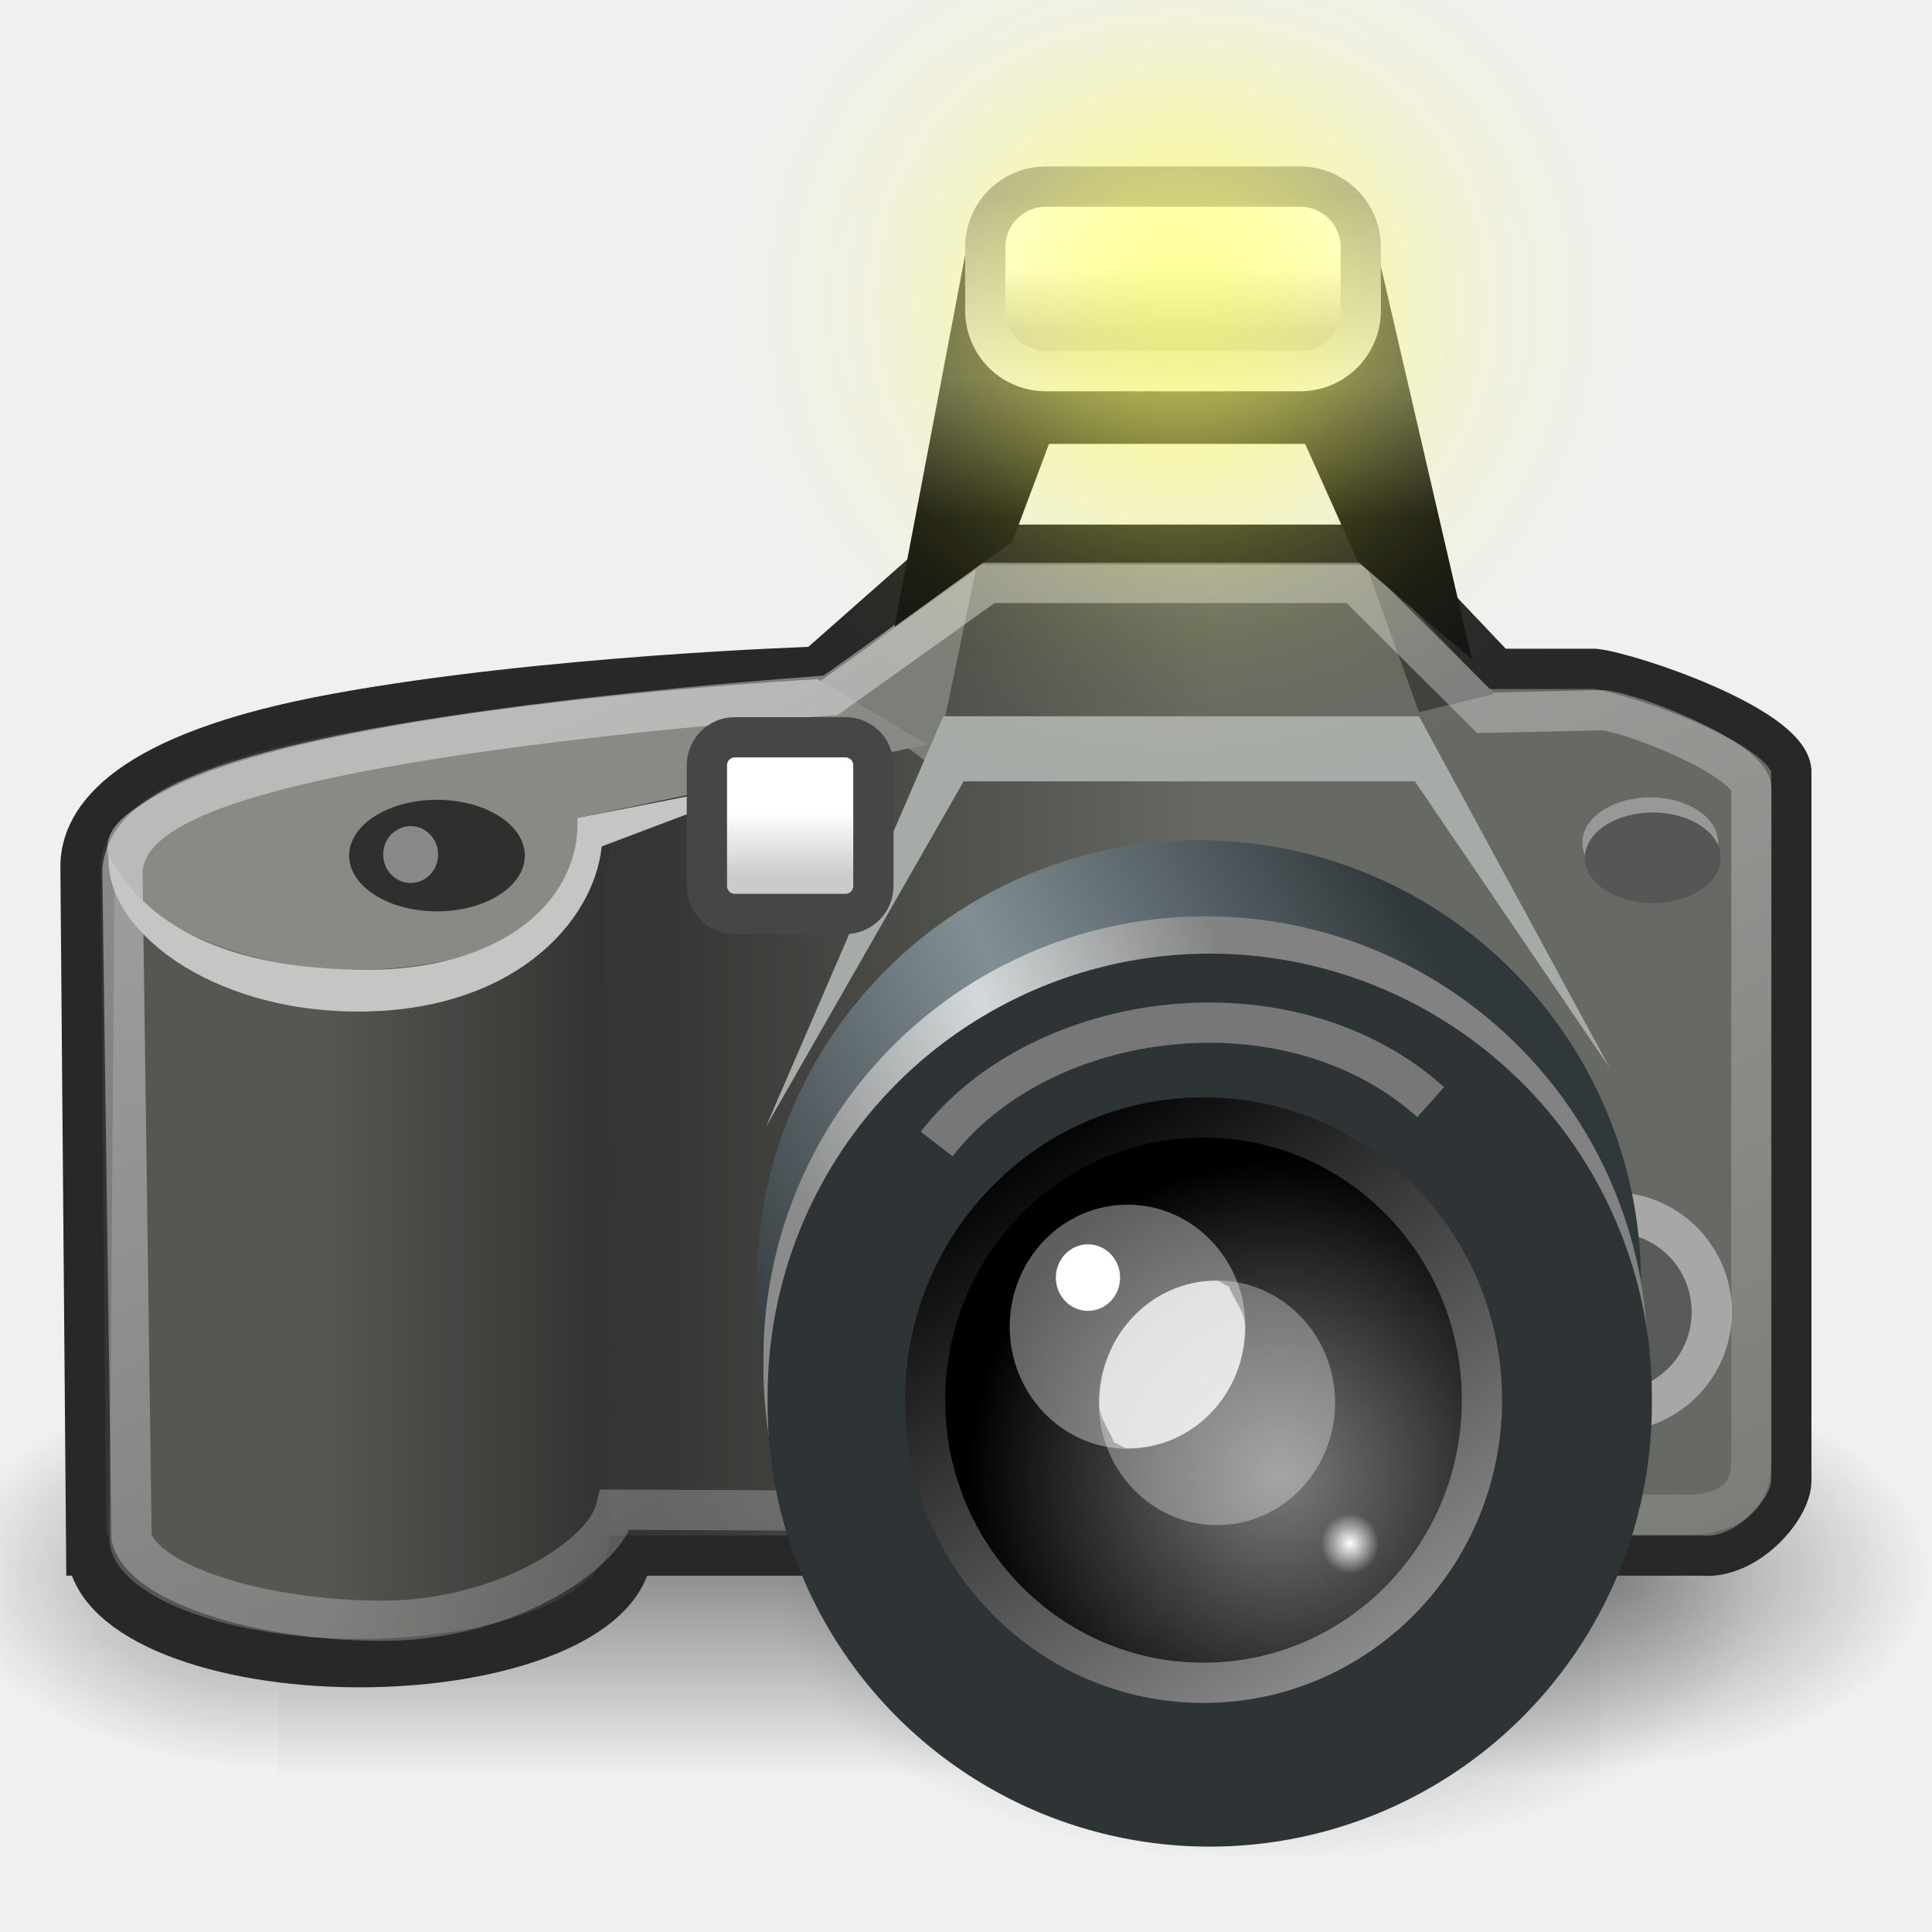
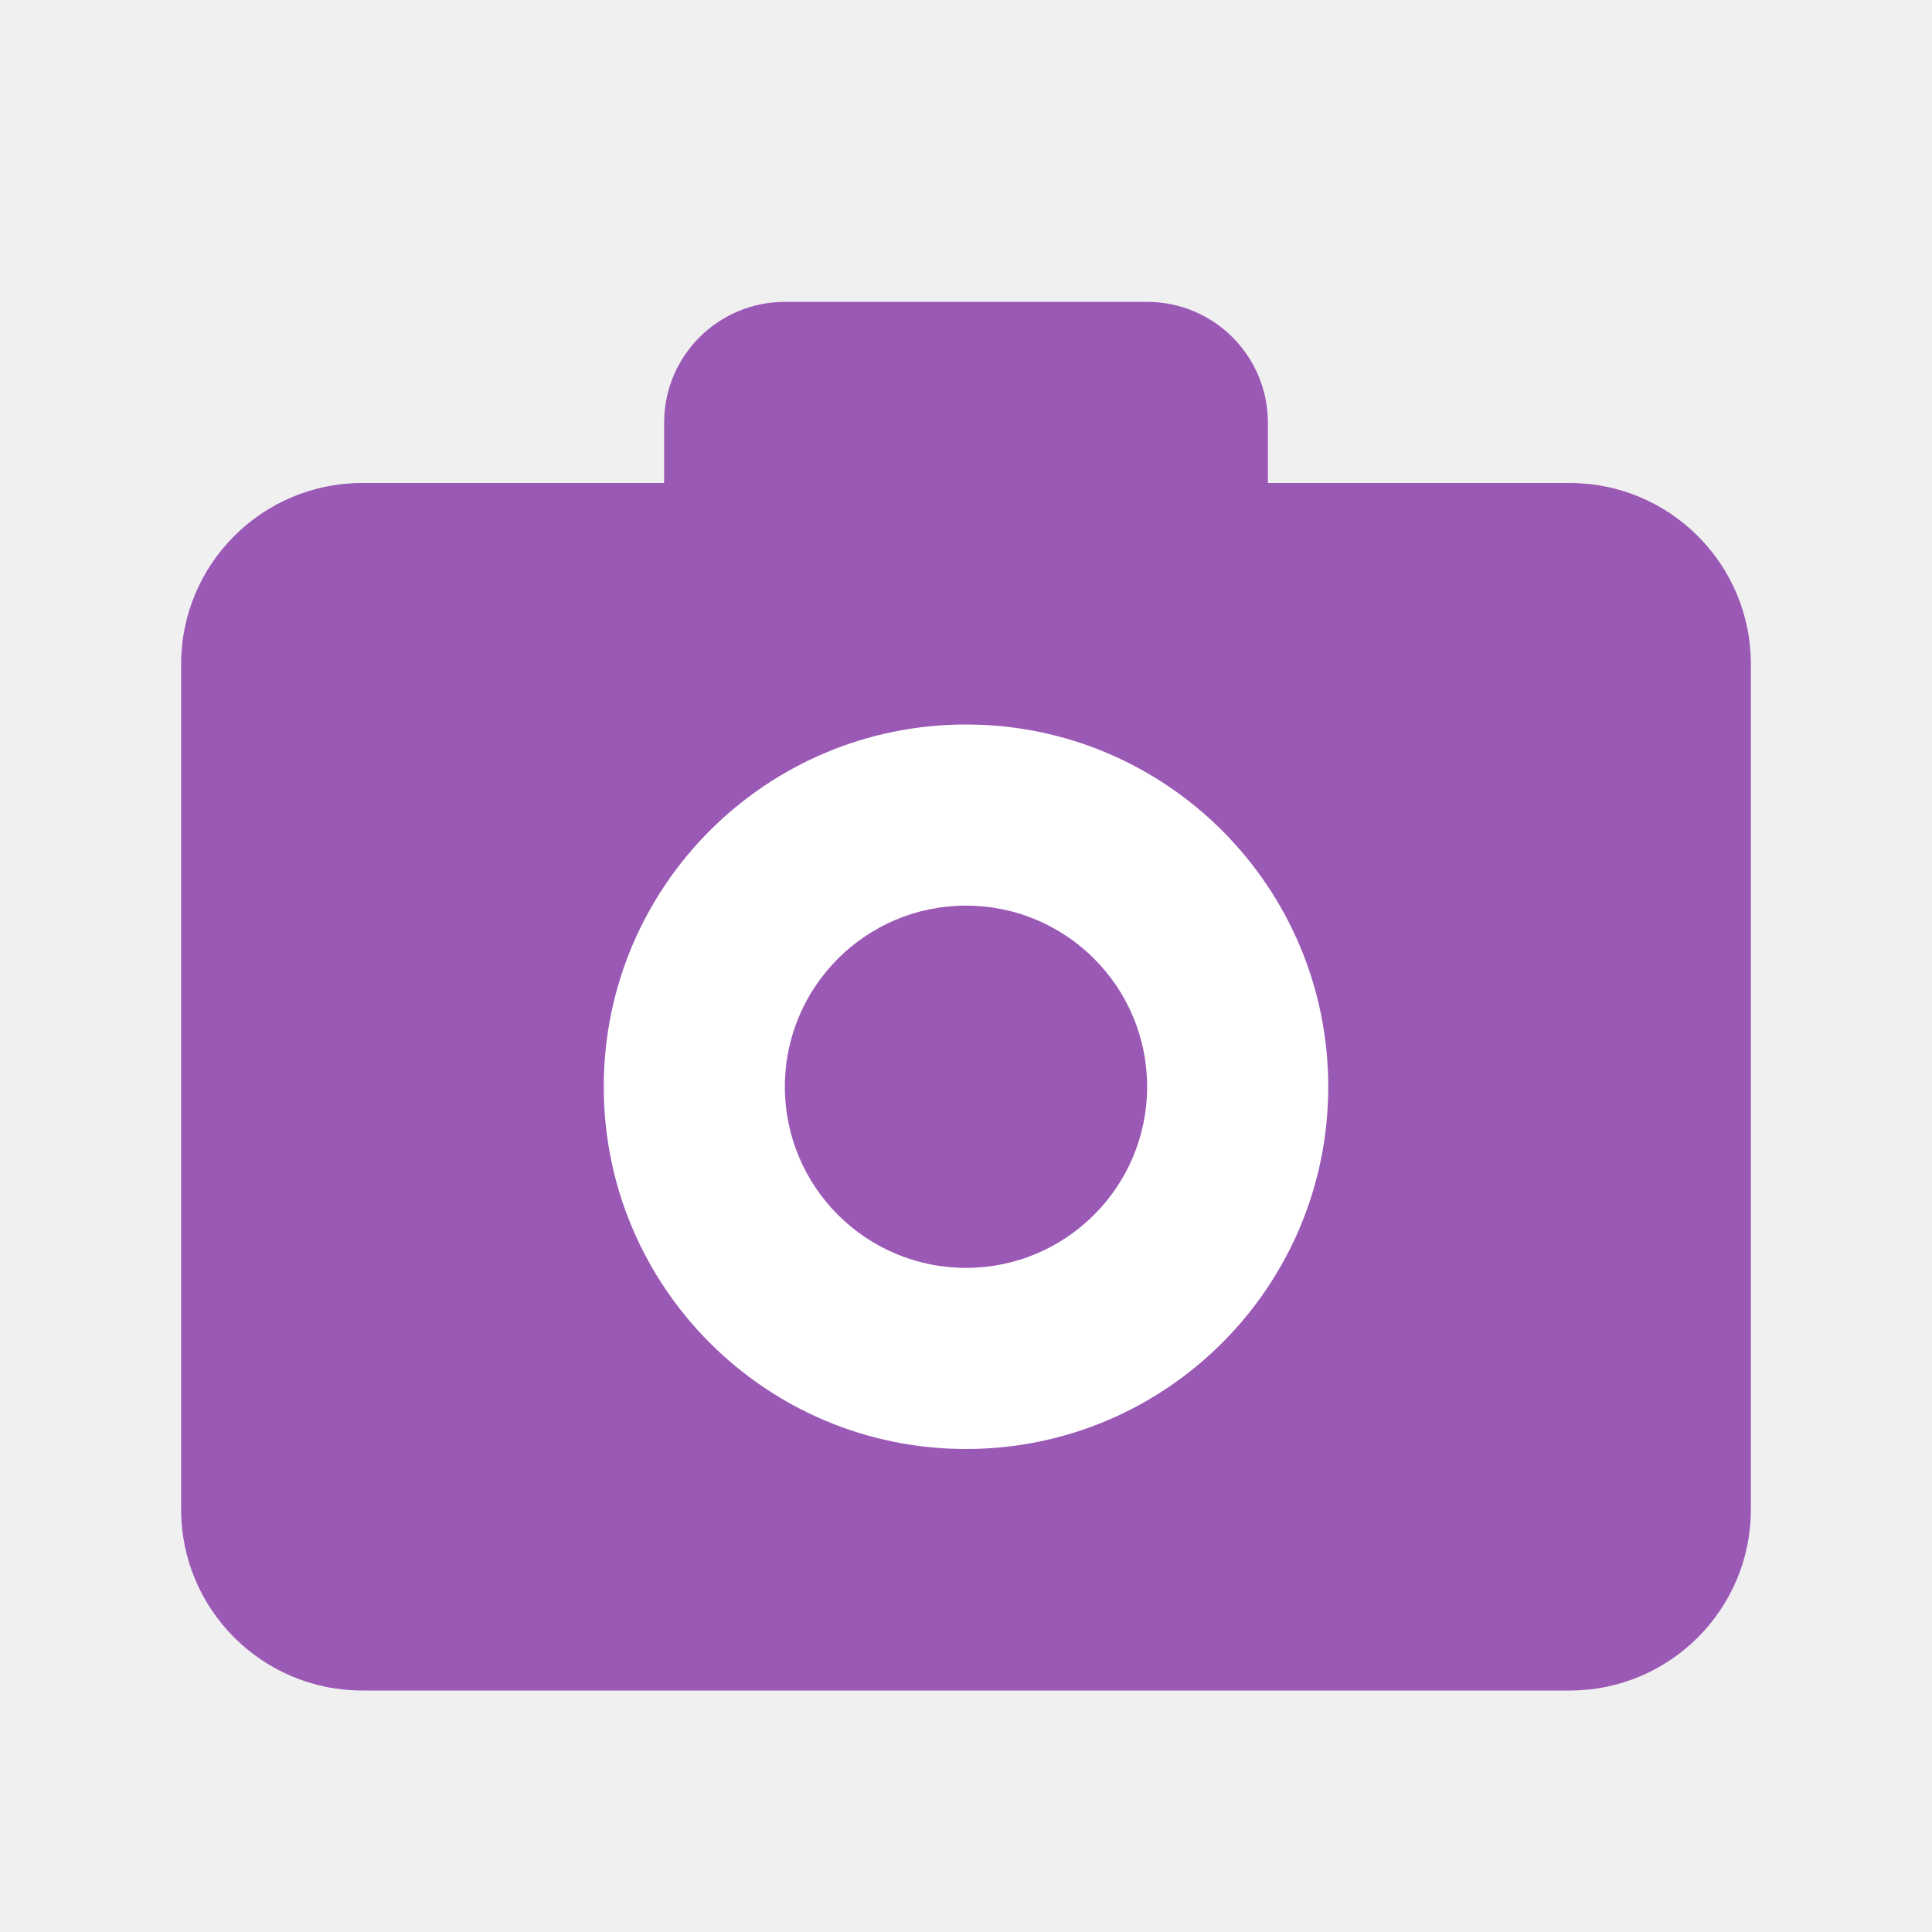
- <svg xmlns="http://www.w3.org/2000/svg" xmlns:xlink="http://www.w3.org/1999/xlink" id="svg7631" height="48px" width="48px" version="1.1">
-   <defs id="defs3">
-     <linearGradient id="linearGradient3852">
-       <stop style="stop-color:#ffff80;stop-opacity:1;" offset="0" id="stop3854" />
-       <stop style="stop-color:#ffff00;stop-opacity:0;" offset="1" id="stop3856" />
-     </linearGradient>
-     <radialGradient xlink:href="#linearGradient5060" id="radialGradient6719" gradientUnits="userSpaceOnUse" gradientTransform="matrix(-2.774389,0,0,1.969706,112.7623,-872.8854)" cx="605.714" cy="486.648" fx="605.714" fy="486.648" r="117.143" />
-     <linearGradient id="linearGradient5060">
-       <stop style="stop-color:black;stop-opacity:1;" offset="0" id="stop5062" />
-       <stop style="stop-color:black;stop-opacity:0;" offset="1" id="stop5064" />
-     </linearGradient>
-     <radialGradient xlink:href="#linearGradient5060" id="radialGradient6717" gradientUnits="userSpaceOnUse" gradientTransform="matrix(2.774389,0,0,1.969706,-1891.633,-872.8854)" cx="605.714" cy="486.648" fx="605.714" fy="486.648" r="117.143" />
-     <linearGradient id="linearGradient5048">
-       <stop style="stop-color:black;stop-opacity:0;" offset="0" id="stop5050" />
-       <stop id="stop5056" offset="0.5" style="stop-color:black;stop-opacity:1;" />
-       <stop style="stop-color:black;stop-opacity:0;" offset="1" id="stop5052" />
-     </linearGradient>
-     <linearGradient xlink:href="#linearGradient5048" id="linearGradient6715" gradientUnits="userSpaceOnUse" gradientTransform="matrix(2.774389,0,0,1.969706,-1892.179,-872.8854)" x1="302.857" y1="366.648" x2="302.857" y2="609.505" />
-     <linearGradient id="linearGradient2818">
-       <stop style="stop-color:#ffffff;stop-opacity:1;" offset="0" id="stop2820" />
-       <stop style="stop-color:#ffffff;stop-opacity:0;" offset="1" id="stop2822" />
-     </linearGradient>
-     <linearGradient id="linearGradient2690">
-       <stop id="stop2692" offset="0" style="stop-color:#ffffff;stop-opacity:1;" />
-       <stop id="stop2694" offset="1" style="stop-color:#ffffff;stop-opacity:0;" />
-     </linearGradient>
-     <linearGradient id="linearGradient2673">
-       <stop id="stop2675" offset="0" style="stop-color:#8b8b8b;stop-opacity:1;" />
-       <stop style="stop-color:#d3d9da;stop-opacity:1;" offset="0.5" id="stop2681" />
-       <stop id="stop2677" offset="1" style="stop-color:#828282;stop-opacity:1;" />
-     </linearGradient>
-     <linearGradient id="linearGradient2656">
-       <stop id="stop2658" offset="0" style="stop-color:#000000;stop-opacity:1;" />
-       <stop id="stop2660" offset="1" style="stop-color:#000000;stop-opacity:0;" />
-     </linearGradient>
-     <linearGradient id="linearGradient2631">
-       <stop id="stop2633" offset="0" style="stop-color:#010101;stop-opacity:1;" />
-       <stop id="stop2635" offset="1" style="stop-color:#959595;stop-opacity:1;" />
-     </linearGradient>
-     <linearGradient id="linearGradient2615">
-       <stop id="stop2617" offset="0" style="stop-color:#363d40;stop-opacity:1;" />
-       <stop style="stop-color:#818f95;stop-opacity:1;" offset="0.5" id="stop2623" />
-       <stop id="stop2619" offset="1" style="stop-color:#31383b;stop-opacity:1;" />
-     </linearGradient>
-     <linearGradient id="linearGradient2304">
-       <stop id="stop2306" offset="0" style="stop-color:#353633;stop-opacity:1;" />
-       <stop id="stop2308" offset="1" style="stop-color:#676964;stop-opacity:1;" />
-     </linearGradient>
-     <linearGradient id="linearGradient2290">
-       <stop id="stop2292" offset="0" style="stop-color:#555753;stop-opacity:1;" />
-       <stop id="stop2294" offset="1" style="stop-color:#313330;stop-opacity:1;" />
-     </linearGradient>
-     <linearGradient id="linearGradient2268">
-       <stop id="stop2270" offset="0" style="stop-color:#555753;stop-opacity:1;" />
-       <stop id="stop2272" offset="1" style="stop-opacity:1;stop-color:#141514" />
-     </linearGradient>
-     <linearGradient id="linearGradient2230">
-       <stop style="stop-color:#eeeeee;stop-opacity:1;" offset="0" id="stop2232" />
-       <stop style="stop-color:#a2a2a2;stop-opacity:1;" offset="1" id="stop2234" />
-     </linearGradient>
-     <linearGradient id="linearGradient3301">
-       <stop id="stop3303" offset="0" style="stop-color:#ffffff;stop-opacity:1;" />
-       <stop id="stop3305" offset="1" style="stop-color:#cbcbcb;stop-opacity:1;" />
-     </linearGradient>
-     <linearGradient id="linearGradient2591">
-       <stop style="stop-color:#7a7a7a;stop-opacity:1;" offset="0" id="stop2593" />
-       <stop style="stop-color:#000000;stop-opacity:1;" offset="1" id="stop2595" />
-     </linearGradient>
-     <radialGradient xlink:href="#linearGradient2656" id="radialGradient1415" gradientUnits="userSpaceOnUse" gradientTransform="matrix(1,0,0,0.453571,-8.417747e-16,20.1154)" cx="25.375" cy="36.812" fx="25.375" fy="36.812" r="17.5" />
-     <radialGradient xlink:href="#linearGradient2656" id="radialGradient1417" gradientUnits="userSpaceOnUse" gradientTransform="matrix(1,0,0,0.453571,-1.856804e-15,20.1154)" cx="25.375" cy="36.812" fx="25.375" fy="36.812" r="17.5" />
-     <linearGradient xlink:href="#linearGradient2615" id="linearGradient1423" gradientUnits="userSpaceOnUse" x1="22.55" y1="39.052" x2="38.416" y2="30.566" />
-     <linearGradient xlink:href="#linearGradient2673" id="linearGradient1425" gradientUnits="userSpaceOnUse" x1="23.661" y1="35.303" x2="33.904" y2="30.917" />
-     <radialGradient xlink:href="#linearGradient2591" id="radialGradient1431" gradientUnits="userSpaceOnUse" gradientTransform="matrix(1,0,0,1.013514,-4.816024e-16,-0.304899)" cx="16.875" cy="23.672" fx="16.875" fy="23.672" r="4.625" />
-     <linearGradient xlink:href="#linearGradient2631" id="linearGradient1433" gradientUnits="userSpaceOnUse" x1="12.836" y1="18.849" x2="18.422" y2="27.073" />
-     <linearGradient xlink:href="#linearGradient3301" id="linearGradient1451" gradientUnits="userSpaceOnUse" gradientTransform="matrix(0.655244,0,0,1.898477,14.94194,-35.5518)" x1="6.56" y1="29.374" x2="6.56" y2="30.191" />
-     <linearGradient xlink:href="#linearGradient3301" id="linearGradient1456" gradientUnits="userSpaceOnUse" gradientTransform="matrix(1.477785,0,0,1.982181,18.56747,-51.60768)" x1="6.56" y1="29.374" x2="6.56" y2="30.191" />
-     <linearGradient xlink:href="#linearGradient2230" id="linearGradient1458" gradientUnits="userSpaceOnUse" gradientTransform="matrix(1.318423,0,0,0.773191,18.70736,-14.22023)" x1="7.915" y1="30.817" x2="7.915" y2="24.701" />
-     <linearGradient xlink:href="#linearGradient2268" id="linearGradient1461" gradientUnits="userSpaceOnUse" x1="29.395" y1="9.412" x2="29.395" y2="12.847" />
-     <linearGradient xlink:href="#linearGradient2690" id="linearGradient1469" gradientUnits="userSpaceOnUse" x1="16.667" y1="16.125" x2="35.888" y2="57.125" />
-     <linearGradient xlink:href="#linearGradient2290" id="linearGradient1475" gradientUnits="userSpaceOnUse" gradientTransform="matrix(1.024993,0,0,1,-6.795098e-2,0)" x1="7.871" y1="29.719" x2="14.844" y2="29.719" />
-     <linearGradient xlink:href="#linearGradient2304" id="linearGradient1482" gradientUnits="userSpaceOnUse" x1="16.353" y1="26.093" x2="30.13" y2="26.093" />
-     <linearGradient xlink:href="#linearGradient2290" id="linearGradient1485" gradientUnits="userSpaceOnUse" gradientTransform="matrix(1.035758,0,0,1,-0.162473,0.20203)" x1="7.871" y1="29.719" x2="14.844" y2="29.719" />
-     <radialGradient xlink:href="#linearGradient2818" id="radialGradient2824" cx="14.75" cy="22.688" fx="14.75" fy="22.688" r="1.75" gradientTransform="matrix(1,0,0,1.035714,0,-0.810268)" gradientUnits="userSpaceOnUse" />
-     <radialGradient xlink:href="#linearGradient3852" id="radialGradient3858" cx="30.759" cy="10.435" fx="30.759" fy="10.435" r="5.48" gradientTransform="matrix(1,0,0,1.016129,0,-0.1683049)" gradientUnits="userSpaceOnUse" />
-     <filter id="filter3876" x="-0.407" width="1.813" y="-0.4" height="1.8">
-       <feGaussianBlur stdDeviation="1.856" id="feGaussianBlur3878" />
-     </filter>
-   </defs>
-   <g id="layer1">
-     <g transform="matrix(2.45274e-2,0,0,2.086758e-2,45.15006,37.31476)" id="g6707">
-       <rect style="opacity:0.402;color:black;fill:url(#linearGradient6715);fill-opacity:1;fill-rule:nonzero;stroke:none;stroke-width:1;stroke-linecap:round;stroke-linejoin:miter;marker:none;marker-start:none;marker-mid:none;marker-end:none;stroke-miterlimit:4;stroke-dasharray:none;stroke-dashoffset:0;stroke-opacity:1;visibility:visible;display:inline;overflow:visible" id="rect6709" width="1339.633" height="478.357" x="-1559.252" y="-150.697" />
-       <path style="opacity:0.402;color:black;fill:url(#radialGradient6717);fill-opacity:1;fill-rule:nonzero;stroke:none;stroke-width:1;stroke-linecap:round;stroke-linejoin:miter;marker:none;marker-start:none;marker-mid:none;marker-end:none;stroke-miterlimit:4;stroke-dasharray:none;stroke-dashoffset:0;stroke-opacity:1;visibility:visible;display:inline;overflow:visible" d="M -219.619,-150.68 C -219.619,-150.68 -219.619,327.65 -219.619,327.65 C -76.745,328.551 125.781,220.481 125.781,88.454 C 125.781,-43.572 -33.655,-150.68 -219.619,-150.68 z " id="path6711" />
-       <path id="path6713" d="M -1559.252,-150.68 C -1559.252,-150.68 -1559.252,327.65 -1559.252,327.65 C -1702.127,328.551 -1904.652,220.481 -1904.652,88.454 C -1904.652,-43.572 -1745.216,-150.68 -1559.252,-150.68 z " style="opacity:0.402;color:black;fill:url(#radialGradient6719);fill-opacity:1;fill-rule:nonzero;stroke:none;stroke-width:1;stroke-linecap:round;stroke-linejoin:miter;marker:none;marker-start:none;marker-mid:none;marker-end:none;stroke-miterlimit:4;stroke-dasharray:none;stroke-dashoffset:0;stroke-opacity:1;visibility:visible;display:inline;overflow:visible" />
-     </g>
-     <path style="opacity:0.399;color:#000000;fill:url(#radialGradient1415);fill-opacity:1;fill-rule:nonzero;stroke:none;stroke-width:1;stroke-linecap:butt;stroke-linejoin:miter;marker:none;marker-start:none;marker-mid:none;marker-end:none;stroke-miterlimit:4;stroke-dasharray:none;stroke-dashoffset:0;stroke-opacity:1;visibility:visible;display:block;overflow:visible" id="path2664" d="M 42.875 36.812 A 17.5 7.938 0 1 1  7.875,36.812 A 17.5 7.938 0 1 1  42.875 36.812 z" transform="matrix(0.693194,0,0,0.811023,13.91019,9.95669)" />
-     <path style="opacity:1;color:#000000;fill:url(#linearGradient1485);fill-opacity:1;fill-rule:nonzero;stroke:#282828;stroke-width:2;stroke-linecap:butt;stroke-linejoin:miter;marker:none;marker-start:none;marker-mid:none;marker-end:none;stroke-miterlimit:4;stroke-dasharray:none;stroke-dashoffset:0;stroke-opacity:1;visibility:visible;display:block;overflow:visible" d="M 8.933,18.921 C 5.462,18.921 2.653,20.041 2.653,21.421 C 2.653,21.578 2.811,21.709 2.88,21.858 C 2.87,21.908 2.783,21.899 2.783,21.952 C 2.783,21.952 2.653,38.264 2.653,38.421 C 2.653,39.801 5.462,40.921 8.933,40.921 C 12.404,40.921 15.212,39.801 15.212,38.421 L 15.083,21.952 C 15.083,21.899 14.996,21.908 14.985,21.858 C 15.055,21.709 15.212,21.578 15.212,21.421 C 15.212,20.041 12.404,18.921 8.933,18.921 z " id="path2608" />
-     <path id="path8417" d="M 2.143,38.648 L 42.286,38.648 C 43.397,38.749 44.505,37.498 44.505,36.791 L 44.505,19.143 C 44.404,18.032 40.536,16.719 39.627,16.618 L 37.195,16.618 L 34.271,13.533 L 23.714,13.533 L 20.279,16.565 C 20.279,16.565 13.552,16.776 8.338,17.732 C 3.123,18.687 2,20.319 2,21.531 L 2.143,38.648 z " style="opacity:1;color:#000000;fill:url(#linearGradient1482);fill-opacity:1;fill-rule:nonzero;stroke:#282828;stroke-width:1;stroke-linecap:butt;stroke-linejoin:miter;marker:none;marker-start:none;marker-mid:none;marker-end:none;stroke-miterlimit:4;stroke-dasharray:none;stroke-dashoffset:0;stroke-opacity:1;visibility:visible;display:block;overflow:visible" />
-     <path id="path2300" d="M 33.891,13.907 L 35.254,17.695 L 37.123,17.241 L 33.891,13.907 z " style="opacity:1;color:#000000;fill:#3f413e;fill-opacity:1;fill-rule:nonzero;stroke:none;stroke-width:1;stroke-linecap:butt;stroke-linejoin:miter;marker:none;marker-start:none;marker-mid:none;marker-end:none;stroke-miterlimit:4;stroke-dasharray:none;stroke-dashoffset:0;stroke-opacity:1;visibility:visible;display:block;overflow:visible" />
-     <path transform="matrix(1.256914,0,0,1.256914,-11.68675,-10.02479)" d="M 43.134 33.908 A 1.97 1.97 0 1 1  39.194,33.908 A 1.97 1.97 0 1 1  43.134 33.908 z" id="path2302" style="opacity:1;color:#000000;fill:#585b57;fill-opacity:1;fill-rule:nonzero;stroke:#a7a7a7;stroke-width:0.796;stroke-linecap:butt;stroke-linejoin:miter;marker:none;marker-start:none;marker-mid:none;marker-end:none;stroke-miterlimit:4;stroke-dasharray:none;stroke-dashoffset:0;stroke-opacity:1;visibility:visible;display:block;overflow:visible" />
-     <path transform="matrix(1.082923,0,0,1.082923,-3.320501,-4.385684)" d="M 40.714 33.571 A 10.143 10.143 0 1 1  20.429,33.571 A 10.143 10.143 0 1 1  40.714 33.571 z" id="path2280" style="opacity:1;color:#000000;fill:url(#linearGradient1423);fill-opacity:1;fill-rule:nonzero;stroke:none;stroke-width:1;stroke-linecap:butt;stroke-linejoin:miter;marker:none;marker-start:none;marker-mid:none;marker-end:none;stroke-miterlimit:4;stroke-dasharray:none;stroke-dashoffset:0;stroke-opacity:1;visibility:visible;display:block;overflow:visible" />
-     <path style="opacity:1;color:#000000;fill:url(#linearGradient1425);fill-opacity:1;fill-rule:nonzero;stroke:none;stroke-width:1;stroke-linecap:butt;stroke-linejoin:miter;marker:none;marker-start:none;marker-mid:none;marker-end:none;stroke-miterlimit:4;stroke-dasharray:none;stroke-dashoffset:0;stroke-opacity:1;visibility:visible;display:block;overflow:visible" id="path2278" d="M 40.714 33.571 A 10.143 10.143 0 1 1  20.429,33.571 A 10.143 10.143 0 1 1  40.714 33.571 z" transform="matrix(1.082923,0,0,1.082923,-3.155039,-2.49593)" />
-     <path id="path7949" d="M 8.933,18.719 C 5.498,18.719 2.719,19.839 2.719,21.219 C 2.719,21.376 2.874,21.507 2.943,21.656 C 2.933,21.706 2.847,21.697 2.847,21.75 C 2.847,21.75 2.719,38.062 2.719,38.219 C 2.719,39.599 5.498,40.719 8.933,40.719 C 12.368,40.719 15.147,39.599 15.147,38.219 L 15.019,21.75 C 15.019,21.697 14.933,21.706 14.923,21.656 C 14.991,21.507 15.147,21.376 15.147,21.219 C 15.147,19.839 12.368,18.719 8.933,18.719 z " style="opacity:1;color:#000000;fill:url(#linearGradient1475);fill-opacity:1;fill-rule:nonzero;stroke:none;stroke-width:1;stroke-linecap:butt;stroke-linejoin:miter;marker:none;marker-start:none;marker-mid:none;marker-end:none;stroke-miterlimit:4;stroke-dasharray:none;stroke-dashoffset:0;stroke-opacity:1;visibility:visible;display:block;overflow:visible" />
-     <path id="path2298" d="M 24.244,14.16 L 23.486,17.796 L 23.132,19.009 L 20.355,16.938 L 24.244,14.16 z " style="opacity:1;color:#000000;fill:#7b7e79;fill-opacity:1;fill-rule:nonzero;stroke:none;stroke-width:1;stroke-linecap:butt;stroke-linejoin:miter;marker:none;marker-start:none;marker-mid:none;marker-end:none;stroke-miterlimit:4;stroke-dasharray:none;stroke-dashoffset:0;stroke-opacity:1;visibility:visible;display:block;overflow:visible" />
-     <path id="path2276" d="M 19.03,27.995 L 23.941,19.413 L 35.153,19.413 L 39.992,26.528 L 35.254,17.796 L 23.436,17.796 L 19.03,27.995 z " style="opacity:1;color:#000000;fill:#a7aba7;fill-opacity:1;fill-rule:nonzero;stroke:none;stroke-width:1;stroke-linecap:butt;stroke-linejoin:miter;marker:none;marker-start:none;marker-mid:none;marker-end:none;stroke-miterlimit:4;stroke-dasharray:none;stroke-dashoffset:0;stroke-opacity:1;visibility:visible;display:block;overflow:visible" />
-     <path id="path7953" d="M 20.312,16.875 C 20.312,16.875 8.167,17.513 4.156,19.625 C 3.304,20.074 2.668,20.466 2.668,21.067 C 2.668,22.447 5.492,24.094 8.844,24.094 C 12.195,24.094 14.844,22.599 14.844,21.219 C 14.844,20.904 14.664,20.59 14.406,20.312 L 23.031,18.5 L 20.312,16.875 z " style="color:#000000;fill:#888a85;fill-opacity:1;fill-rule:nonzero;stroke:none;stroke-width:1;stroke-linecap:butt;stroke-linejoin:miter;marker:none;marker-start:none;marker-mid:none;marker-end:none;stroke-miterlimit:4;stroke-dashoffset:0;stroke-opacity:1;visibility:visible;display:block;overflow:visible" />
-     <path id="path2683" d="M 24.553,14.482 L 20.636,17.275 C 20.636,17.275 14.191,17.71 9.387,18.59 C 4.582,19.471 3.167,20.424 3.042,21.603 L 3.268,38.195 C 3.564,39.356 6.498,40.268 9.496,40.268 C 12.495,40.268 14.998,38.668 15.294,37.507 L 41.782,37.632 C 43.243,37.663 43.513,36.931 43.513,36.28 L 43.513,19.602 C 43.513,18.89 40.672,17.738 39.834,17.645 L 36.901,17.708 L 33.66,14.482 L 24.553,14.482 z " style="opacity:0.418;color:#000000;fill:none;fill-opacity:1;fill-rule:nonzero;stroke:url(#linearGradient1469);stroke-width:1;stroke-linecap:butt;stroke-linejoin:miter;marker:none;marker-start:none;marker-mid:none;marker-end:none;stroke-miterlimit:4;stroke-dasharray:none;stroke-dashoffset:0;stroke-opacity:1;visibility:visible;display:block;overflow:visible" />
-     <path transform="matrix(1.082923,0,0,1.082923,-3.050891,-1.56885)" d="M 40.714 33.571 A 10.143 10.143 0 1 1  20.429,33.571 A 10.143 10.143 0 1 1  40.714 33.571 z" id="path8415" style="opacity:1;color:#000000;fill:#2e3436;fill-opacity:1;fill-rule:nonzero;stroke:none;stroke-width:1;stroke-linecap:butt;stroke-linejoin:miter;marker:none;marker-start:none;marker-mid:none;marker-end:none;stroke-miterlimit:4;stroke-dasharray:none;stroke-dashoffset:0;stroke-opacity:1;visibility:visible;display:block;overflow:visible" />
-     <path style="color:#000000;fill:url(#radialGradient1431);fill-opacity:1;fill-rule:nonzero;stroke:url(#linearGradient1433);stroke-width:0.596;stroke-linecap:butt;stroke-linejoin:miter;marker:none;marker-start:none;marker-mid:none;marker-end:none;stroke-miterlimit:4;stroke-dashoffset:0;stroke-opacity:1;visibility:visible;display:inline;overflow:visible;font-family:Bitstream Vera Sans" id="path2589" d="M 19.875 22.562 A 4.125 4.188 0 1 1  11.625,22.562 A 4.125 4.188 0 1 1  19.875 22.562 z" transform="matrix(1.676984,0,0,1.676984,3.488419,-3.050526)" />
-     <path style="opacity:0.608;color:#000000;fill:#ffffff;fill-opacity:0.529;fill-rule:nonzero;stroke:none;stroke-width:1;stroke-linecap:butt;stroke-linejoin:miter;marker:none;marker-start:none;marker-mid:none;marker-end:none;stroke-miterlimit:4;stroke-dashoffset:0;stroke-opacity:1;visibility:visible;display:inline;overflow:visible;font-family:Bitstream Vera Sans" id="path2599" d="M 16.5 22.688 A 1.75 1.812 0 1 1  13,22.688 A 1.75 1.812 0 1 1  16.5 22.688 z" transform="matrix(1.676984,0,0,1.676984,5.499948,-3.195174)" />
-     <path transform="matrix(1.673245,0,0,1.673245,3.33394,-5.000547)" d="M 16.5 22.688 A 1.75 1.812 0 1 1  13,22.688 A 1.75 1.812 0 1 1  16.5 22.688 z" id="path2601" style="opacity:0.373;color:#000000;fill:#ffffff;fill-opacity:1;fill-rule:nonzero;stroke:none;stroke-width:1;stroke-linecap:butt;stroke-linejoin:miter;marker:none;marker-start:none;marker-mid:none;marker-end:none;stroke-miterlimit:4;stroke-dashoffset:0;stroke-opacity:1;visibility:visible;display:inline;overflow:visible;font-family:Bitstream Vera Sans" />
-     <path style="opacity:1;color:#000000;fill:url(#radialGradient2824);fill-opacity:1.0;fill-rule:nonzero;stroke:none;stroke-width:1;stroke-linecap:butt;stroke-linejoin:miter;marker:none;marker-start:none;marker-mid:none;marker-end:none;stroke-miterlimit:4;stroke-dashoffset:0;stroke-opacity:1;visibility:visible;display:inline;overflow:visible;font-family:Bitstream Vera Sans" id="path8405" d="M 16.5 22.688 A 1.75 1.812 0 1 1  13,22.688 A 1.75 1.812 0 1 1  16.5 22.688 z" transform="matrix(0.41273,0,0,0.41273,27.45136,28.98197)" />
-     <path id="path1507" d="M 22.223,15.574 L 25.153,13.453 L 26.062,11.028 L 32.426,11.028 L 33.739,13.958 L 36.568,16.382 L 34.042,5.473 L 24.143,5.473 L 22.223,15.574 z " style="opacity:1;color:#000000;fill:url(#linearGradient1461);fill-opacity:1;fill-rule:nonzero;stroke:none;stroke-width:1;stroke-linecap:butt;stroke-linejoin:miter;marker:none;marker-start:none;marker-mid:none;marker-end:none;stroke-miterlimit:4;stroke-dasharray:none;stroke-dashoffset:0;stroke-opacity:1;visibility:visible;display:block;overflow:visible" />
-     <rect ry="1.504" rx="1.504" y="4.637" x="24.479" height="4.584" width="9.329" id="rect3297" style="color:#000000;fill:url(#linearGradient1456);fill-opacity:1;fill-rule:nonzero;stroke:url(#linearGradient1458);stroke-width:1;stroke-linecap:butt;stroke-linejoin:miter;marker:none;marker-start:none;marker-mid:none;marker-end:none;stroke-miterlimit:4;stroke-dashoffset:0;stroke-opacity:1;visibility:visible;display:inline;overflow:visible;font-family:Bitstream Vera Sans" />
-     <path transform="matrix(0.359444,0,0,0.554344,7.698551,7.305544e-2)" style="opacity:1;color:#000000;fill:#2f302e;fill-opacity:1;fill-rule:nonzero;stroke:none;stroke-width:1;stroke-linecap:butt;stroke-linejoin:miter;marker:none;marker-start:none;marker-mid:none;marker-end:none;stroke-miterlimit:4;stroke-dasharray:none;stroke-dashoffset:0;stroke-opacity:1;visibility:visible;display:block;overflow:visible" id="path2288" d="M 14.857 38.214 A 6.071 2.5 0 1 1  2.714,38.214 A 6.071 2.5 0 1 1  14.857 38.214 z" />
-     <path id="path2312" d="M 2.703,21.251 C 2.568,23.036 5.147,25.131 8.899,25.132 C 12.713,25.133 14.748,22.948 14.95,21.029 L 19.496,19.312 L 14.344,20.322 C 14.445,22.241 12.642,24.152 8.904,24.093 C 4.818,24.027 3.328,22.438 2.703,21.251 z " style="opacity:1;color:#000000;fill:#c4c6c3;fill-opacity:1;fill-rule:nonzero;stroke:none;stroke-width:1;stroke-linecap:butt;stroke-linejoin:miter;marker:none;marker-start:none;marker-mid:none;marker-end:none;stroke-miterlimit:4;stroke-dasharray:none;stroke-dashoffset:0;stroke-opacity:1;visibility:visible;display:block;overflow:visible" />
-     <rect style="color:#000000;fill:url(#linearGradient1451);fill-opacity:1;fill-rule:nonzero;stroke:#464646;stroke-width:1;stroke-linecap:butt;stroke-linejoin:miter;marker:none;marker-start:none;marker-mid:none;marker-end:none;stroke-miterlimit:4;stroke-dashoffset:0;stroke-opacity:1;visibility:visible;display:inline;overflow:visible;font-family:Bitstream Vera Sans" id="rect2282" width="4.136" height="4.39" x="17.563" y="18.317" rx="0.695" ry="0.695" />
-     <path style="opacity:0.43;color:#000000;fill:#ffffff;fill-opacity:1;fill-rule:nonzero;stroke:none;stroke-width:1;stroke-linecap:butt;stroke-linejoin:miter;marker:none;marker-start:none;marker-mid:none;marker-end:none;stroke-miterlimit:4;stroke-dashoffset:0;stroke-opacity:1;visibility:visible;display:inline;overflow:visible;font-family:Bitstream Vera Sans" id="path2612" d="M 16.5 22.688 A 1.75 1.812 0 1 1  13,22.688 A 1.75 1.812 0 1 1  16.5 22.688 z" transform="matrix(0.389835,0,0,0.389835,4.452477,12.38659)" />
-     <path transform="matrix(0.45611,0,0,0.45611,20.30269,21.39326)" d="M 16.5 22.688 A 1.75 1.812 0 1 1  13,22.688 A 1.75 1.812 0 1 1  16.5 22.688 z" id="path2629" style="opacity:1;color:#000000;fill:#ffffff;fill-opacity:1;fill-rule:nonzero;stroke:none;stroke-width:1;stroke-linecap:butt;stroke-linejoin:miter;marker:none;marker-start:none;marker-mid:none;marker-end:none;stroke-miterlimit:4;stroke-dashoffset:0;stroke-opacity:1;visibility:visible;display:inline;overflow:visible;font-family:Bitstream Vera Sans" />
-     <path style="opacity:1;color:#000000;fill:#c5c5c5;fill-opacity:0.529;fill-rule:nonzero;stroke:none;stroke-width:2;stroke-linecap:butt;stroke-linejoin:miter;marker:none;marker-start:none;marker-mid:none;marker-end:none;stroke-miterlimit:4;stroke-dasharray:none;stroke-dashoffset:0;stroke-opacity:1;visibility:visible;display:block;overflow:visible" id="path2641" d="M 42.25 20.562 A 1.625 0.688 0 1 1  39,20.562 A 1.625 0.688 0 1 1  42.25 20.562 z" transform="matrix(1.038462,0,0,1.636364,-1.1875,-12.71023)" />
-     <path transform="matrix(1.038462,0,0,1.636364,-1.125,-12.33523)" d="M 42.25 20.562 A 1.625 0.688 0 1 1  39,20.562 A 1.625 0.688 0 1 1  42.25 20.562 z" id="path2639" style="opacity:1;color:#000000;fill:#565656;fill-opacity:1;fill-rule:nonzero;stroke:none;stroke-width:2;stroke-linecap:butt;stroke-linejoin:miter;marker:none;marker-start:none;marker-mid:none;marker-end:none;stroke-miterlimit:4;stroke-dasharray:none;stroke-dashoffset:0;stroke-opacity:1;visibility:visible;display:block;overflow:visible" />
-     <path id="path2650" d="M 23.271,28.422 C 25.874,25.055 32.027,24.229 35.546,27.381" style="opacity:1;color:#000000;fill:none;fill-opacity:1;fill-rule:nonzero;stroke:#777777;stroke-width:1;stroke-linecap:butt;stroke-linejoin:miter;marker:none;marker-start:none;marker-mid:none;marker-end:none;stroke-miterlimit:4;stroke-dasharray:none;stroke-dashoffset:0;stroke-opacity:1;visibility:visible;display:block;overflow:visible" />
-     <path id="path2668" d="M 30.22,31.818 C 28.6,31.818 27.31,33.186 27.31,34.864 C 27.31,35.248 27.556,35.507 27.682,35.845 C 27.809,35.863 27.889,35.981 28.02,35.981 C 29.637,35.981 30.931,34.643 30.931,32.969 C 30.931,32.575 30.656,32.299 30.525,31.953 C 30.41,31.939 30.339,31.818 30.22,31.818 z " style="opacity:0.671;color:#000000;fill:#ffffff;fill-opacity:1;fill-rule:nonzero;stroke:none;stroke-width:1;stroke-linecap:butt;stroke-linejoin:miter;marker:none;marker-start:none;marker-mid:none;marker-end:none;stroke-miterlimit:4;stroke-dashoffset:0;stroke-opacity:1;visibility:visible;display:inline;overflow:visible;font-family:Bitstream Vera Sans" />
-     <path style="fill:url(#radialGradient3858);fill-opacity:1;stroke:none;filter:url(#filter3876);opacity:1" id="path3082" d="m 36.239,10.435 a 5.48,5.568 0 1 1 -10.96,0 5.48,5.568 0 1 1 10.96,0 z" transform="matrix(1.419355,0,0,1.365079,-14.31321,-6.726401)" />
-   </g>
+ <svg xmlns="http://www.w3.org/2000/svg" viewBox="0 0 32 32">
+   <rect x="3" y="8" width="26" height="20" rx="3" fill="#9b59b6" />
+   <circle cx="16" cy="18" r="6" fill="#fff" />
+   <circle cx="16" cy="18" r="3" fill="#9b59b6" />
+   <rect x="11" y="5" width="10" height="5" rx="2" fill="#9b59b6" />
</svg>
